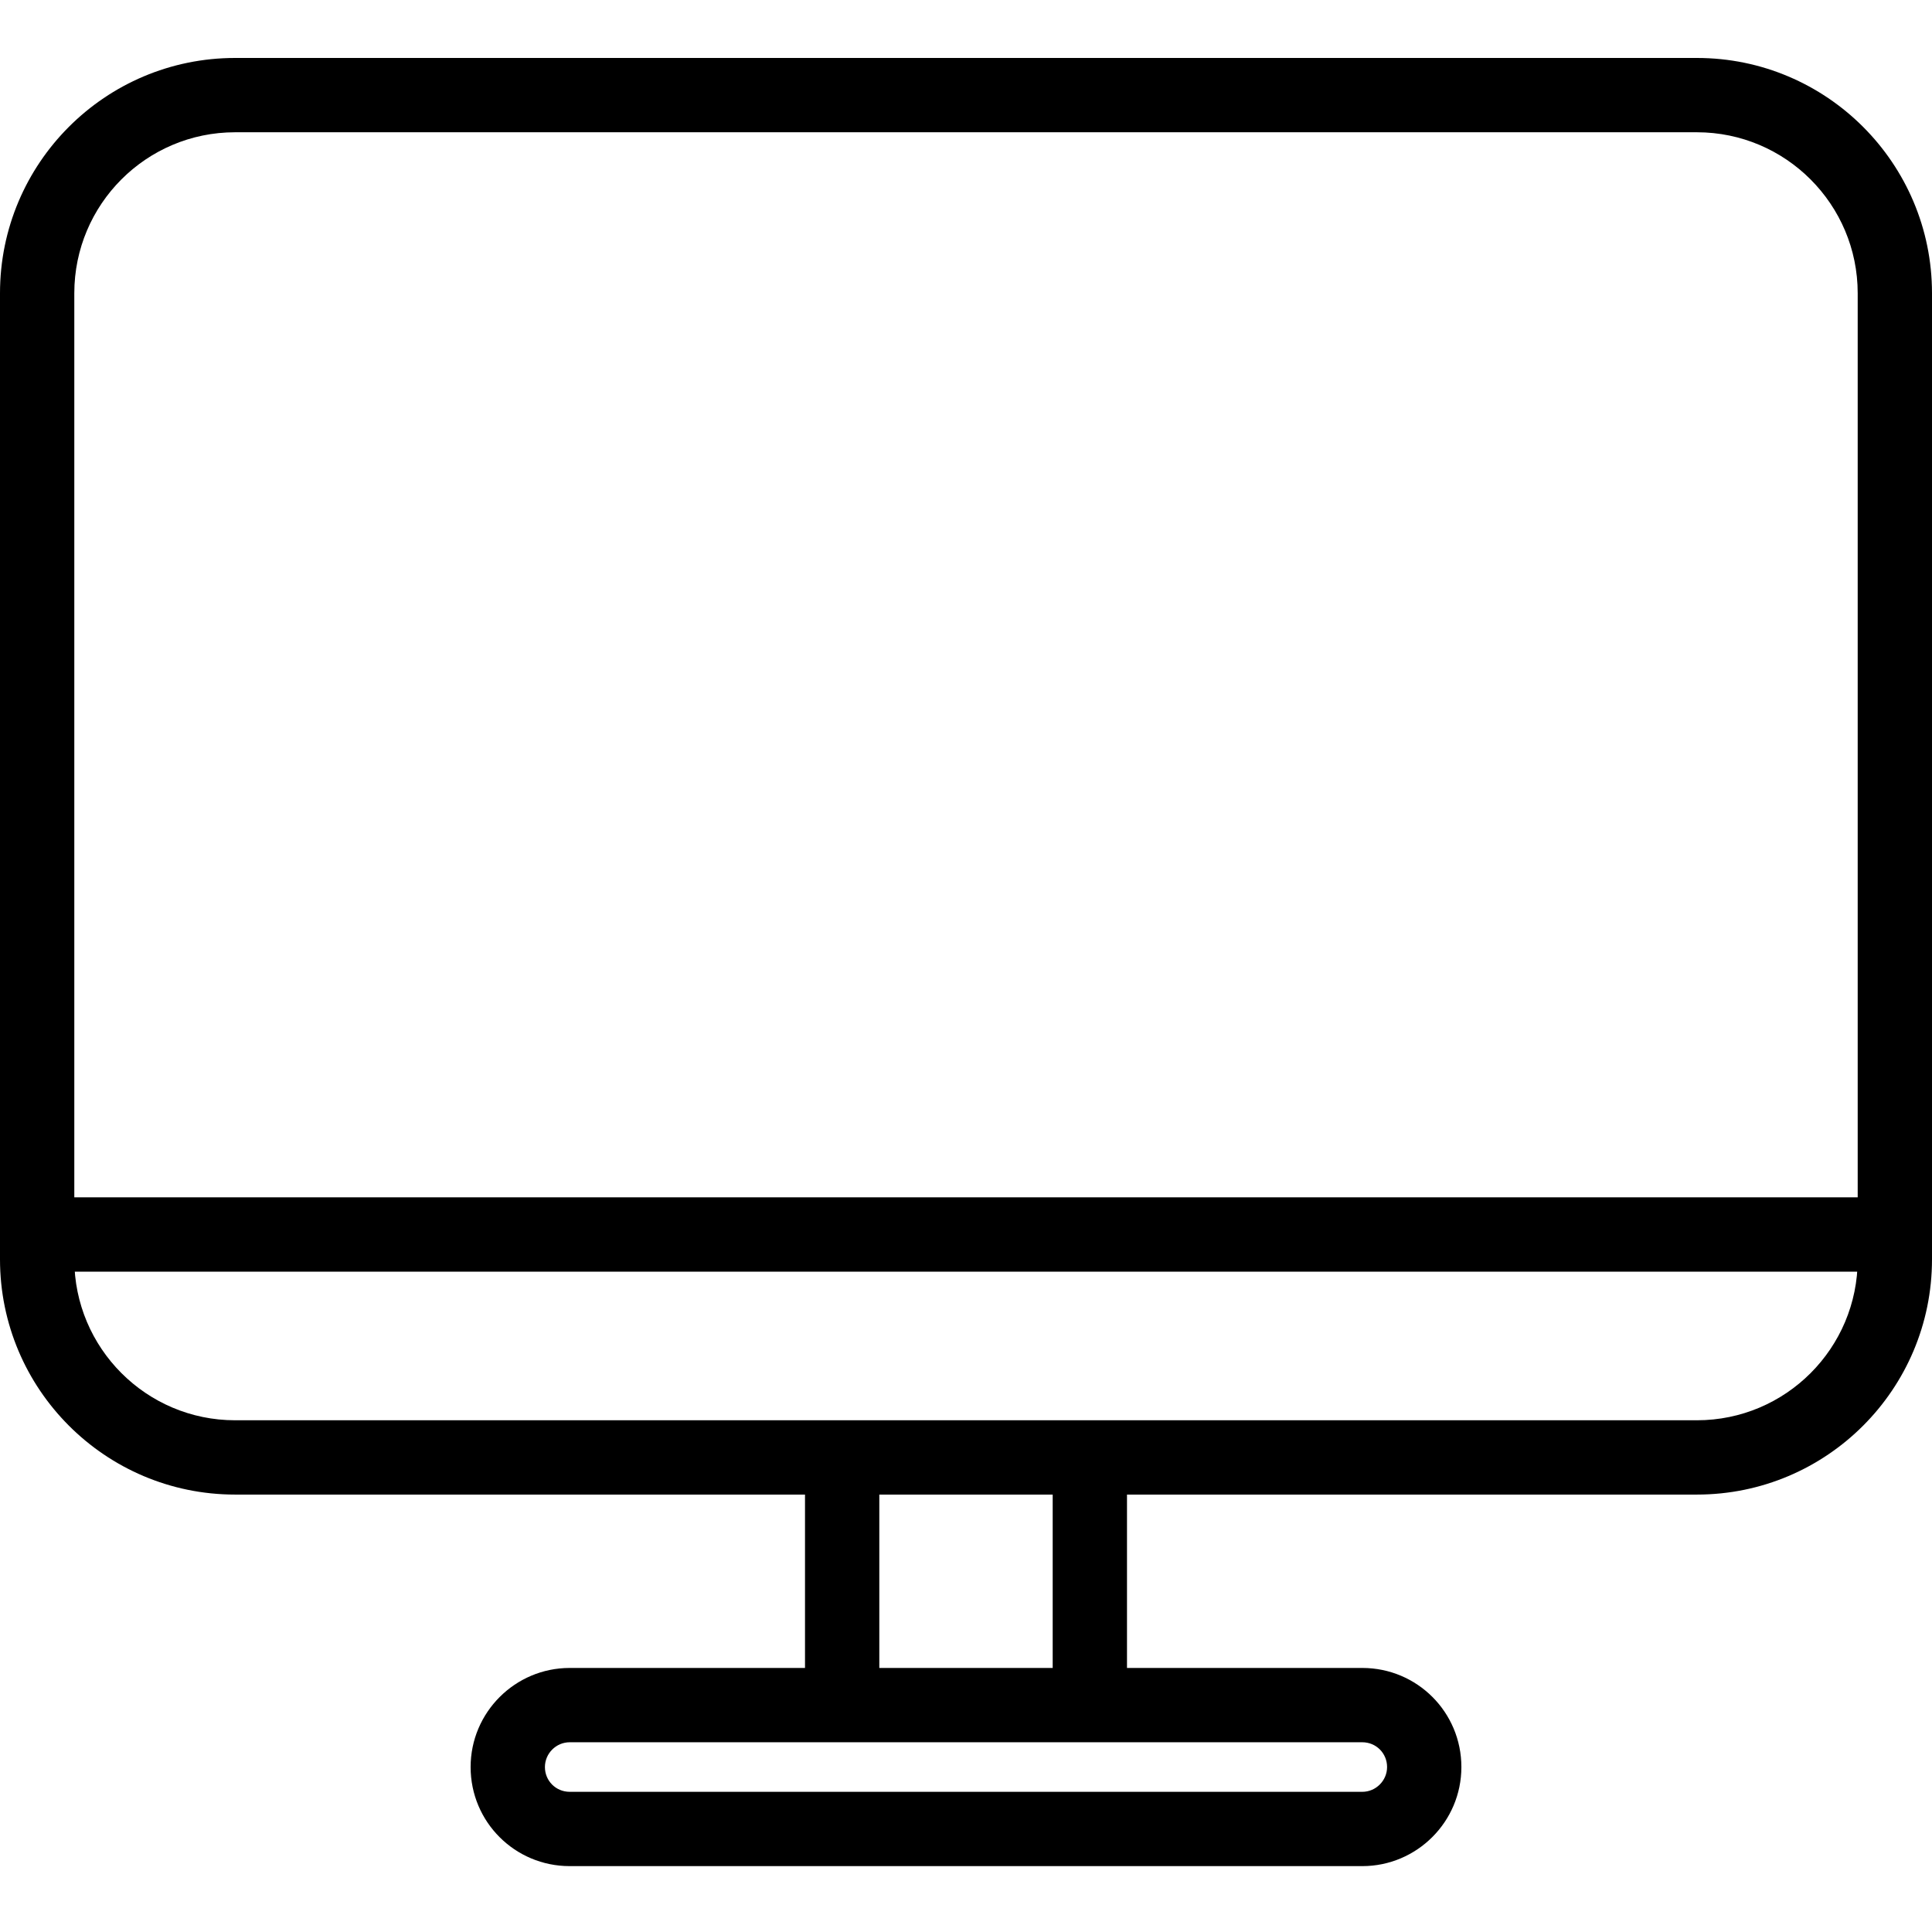
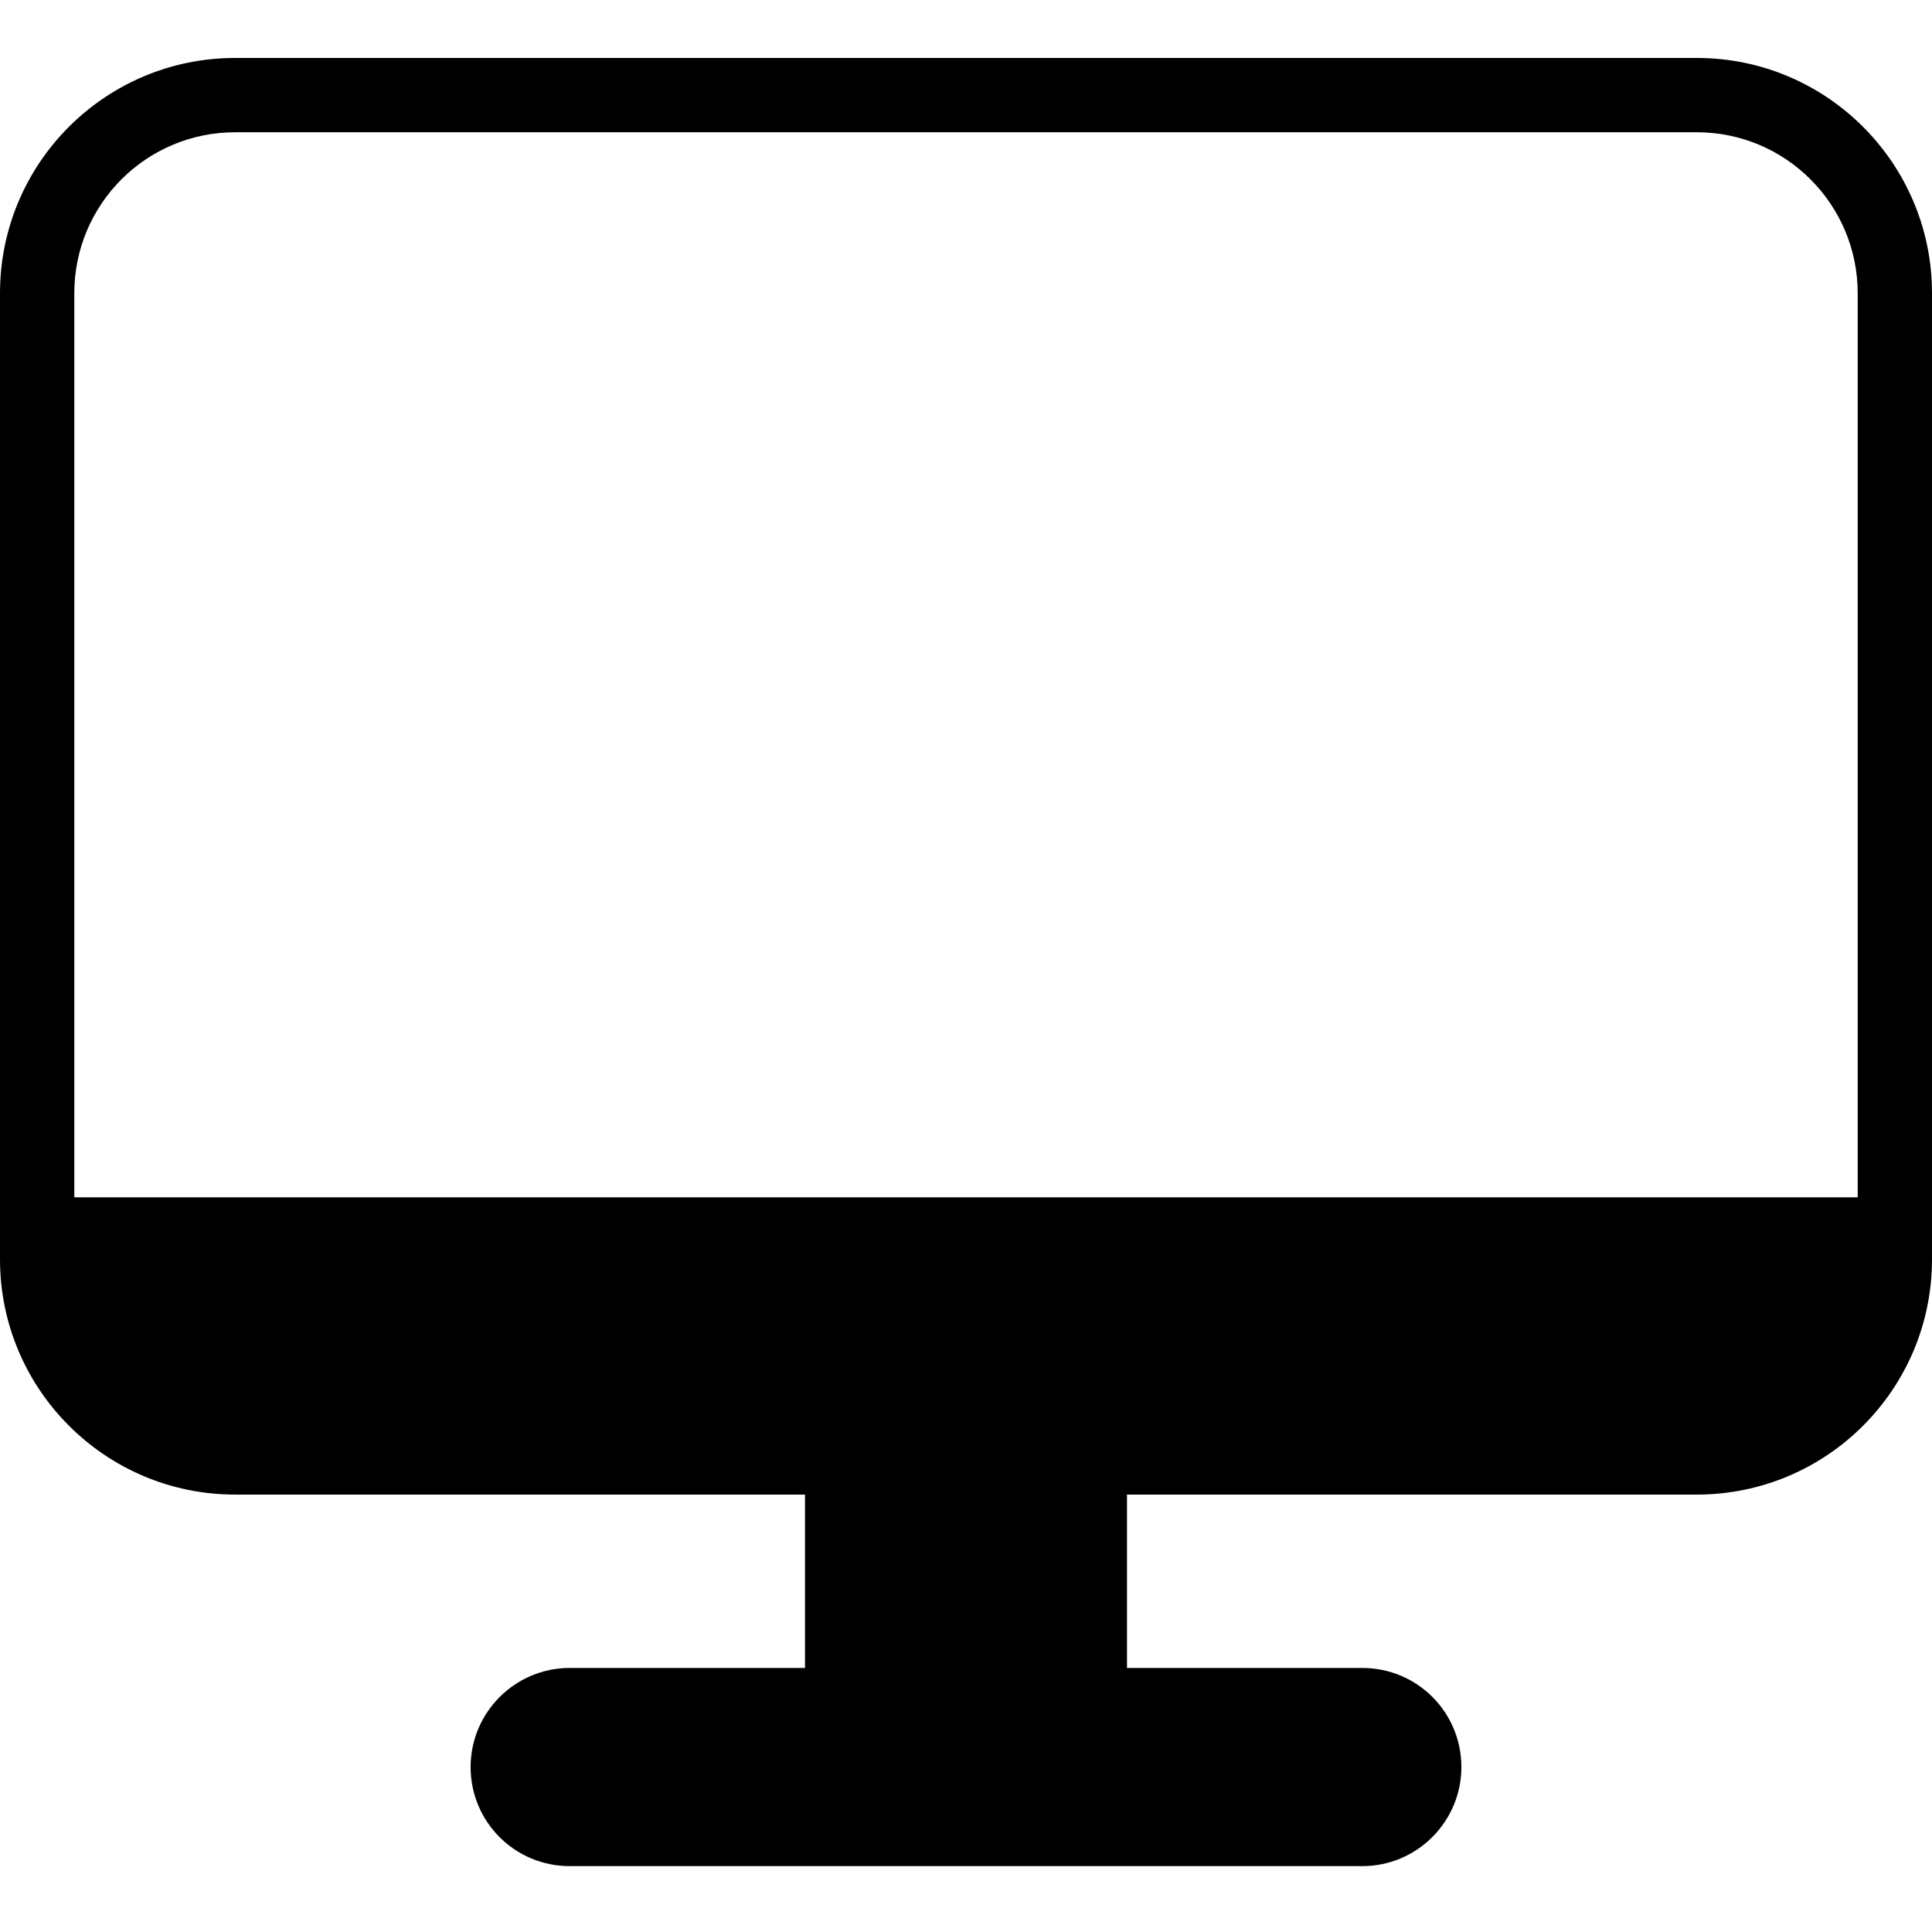
<svg xmlns="http://www.w3.org/2000/svg" width="100px" height="100px" viewBox="0 0 100 100" version="1.1">
-   <path d="M3.846,15.176 C3.846,10.576 7.574,6.846 12.168,6.846 L87.832,6.846 C92.425,6.846 96.154,10.581 96.154,15.176 L96.154,65.183 C96.154,69.783 92.426,73.513 87.832,73.513 L12.168,73.513 C7.575,73.513 3.846,69.778 3.846,65.183 L3.846,15.176 L3.846,15.176 L3.846,15.176 Z M0,15.176 L0,65.183 C0,71.901 5.45,77.359 12.168,77.359 L87.832,77.359 C94.551,77.359 100,71.906 100,65.183 L100,15.176 C100,8.458 94.55,3 87.832,3 L12.168,3 C5.449,3 0,8.453 0,15.176 L0,15.176 L0,15.176 Z M3.205,65.821 L97.436,65.821 L97.436,61.974 L3.205,61.974 L3.205,65.821 L3.205,65.821 L3.205,65.821 Z M41.667,75.436 L41.667,89.538 L45.513,89.538 L45.513,75.436 L41.667,75.436 L41.667,75.436 L41.667,75.436 Z M54.487,75.436 L54.487,89.538 L58.333,89.538 L58.333,75.436 L54.487,75.436 L54.487,75.436 L54.487,75.436 Z M28.205,91.462 C28.205,90.758 28.785,90.179 29.487,90.179 L70.513,90.179 C71.226,90.179 71.795,90.746 71.795,91.462 C71.795,92.165 71.215,92.744 70.513,92.744 L29.487,92.744 C28.774,92.744 28.205,92.177 28.205,91.462 L28.205,91.462 L28.205,91.462 Z M24.359,91.462 C24.359,94.303 26.652,96.59 29.487,96.59 L70.513,96.59 C73.337,96.59 75.641,94.291 75.641,91.462 C75.641,88.62 73.348,86.333 70.513,86.333 L29.487,86.333 C26.663,86.333 24.359,88.632 24.359,91.462 L24.359,91.462 L24.359,91.462 Z" fill="#000000" />
+   <path d="M3.846,15.176 C3.846,10.576 7.574,6.846 12.168,6.846 L87.832,6.846 C92.425,6.846 96.154,10.581 96.154,15.176 L96.154,65.183 C96.154,69.783 92.426,73.513 87.832,73.513 L12.168,73.513 C7.575,73.513 3.846,69.778 3.846,65.183 L3.846,15.176 L3.846,15.176 L3.846,15.176 L3.846,15.176 Z M0,15.176 L0,65.183 C0,71.901 5.45,77.359 12.168,77.359 L87.832,77.359 C94.551,77.359 100,71.906 100,65.183 L100,15.176 C100,8.458 94.55,3 87.832,3 L12.168,3 C5.449,3 0,8.453 0,15.176 L0,15.176 L0,15.176 L0,15.176 Z M41.667,89.538 L58.333,89.538 L58.333,73.513 L41.667,73.513 L41.667,89.538 Z M24.359,91.462 C24.359,94.303 26.652,96.59 29.487,96.59 L70.513,96.59 C73.337,96.59 75.641,94.291 75.641,91.462 C75.641,88.62 73.348,86.333 70.513,86.333 L29.487,86.333 C26.663,86.333 24.359,88.632 24.359,91.462 L24.359,91.462 L24.359,91.462 L24.359,91.462 Z M89.254,73.513 C93.064,73.513 96.154,70.923 96.154,67.744 L96.154,61.974 L3.846,61.974 L3.846,67.744 C3.846,70.93 6.944,73.513 10.746,73.513 L89.254,73.513 L89.254,73.513 L89.254,73.513 Z" fill="#000000" />
</svg>
